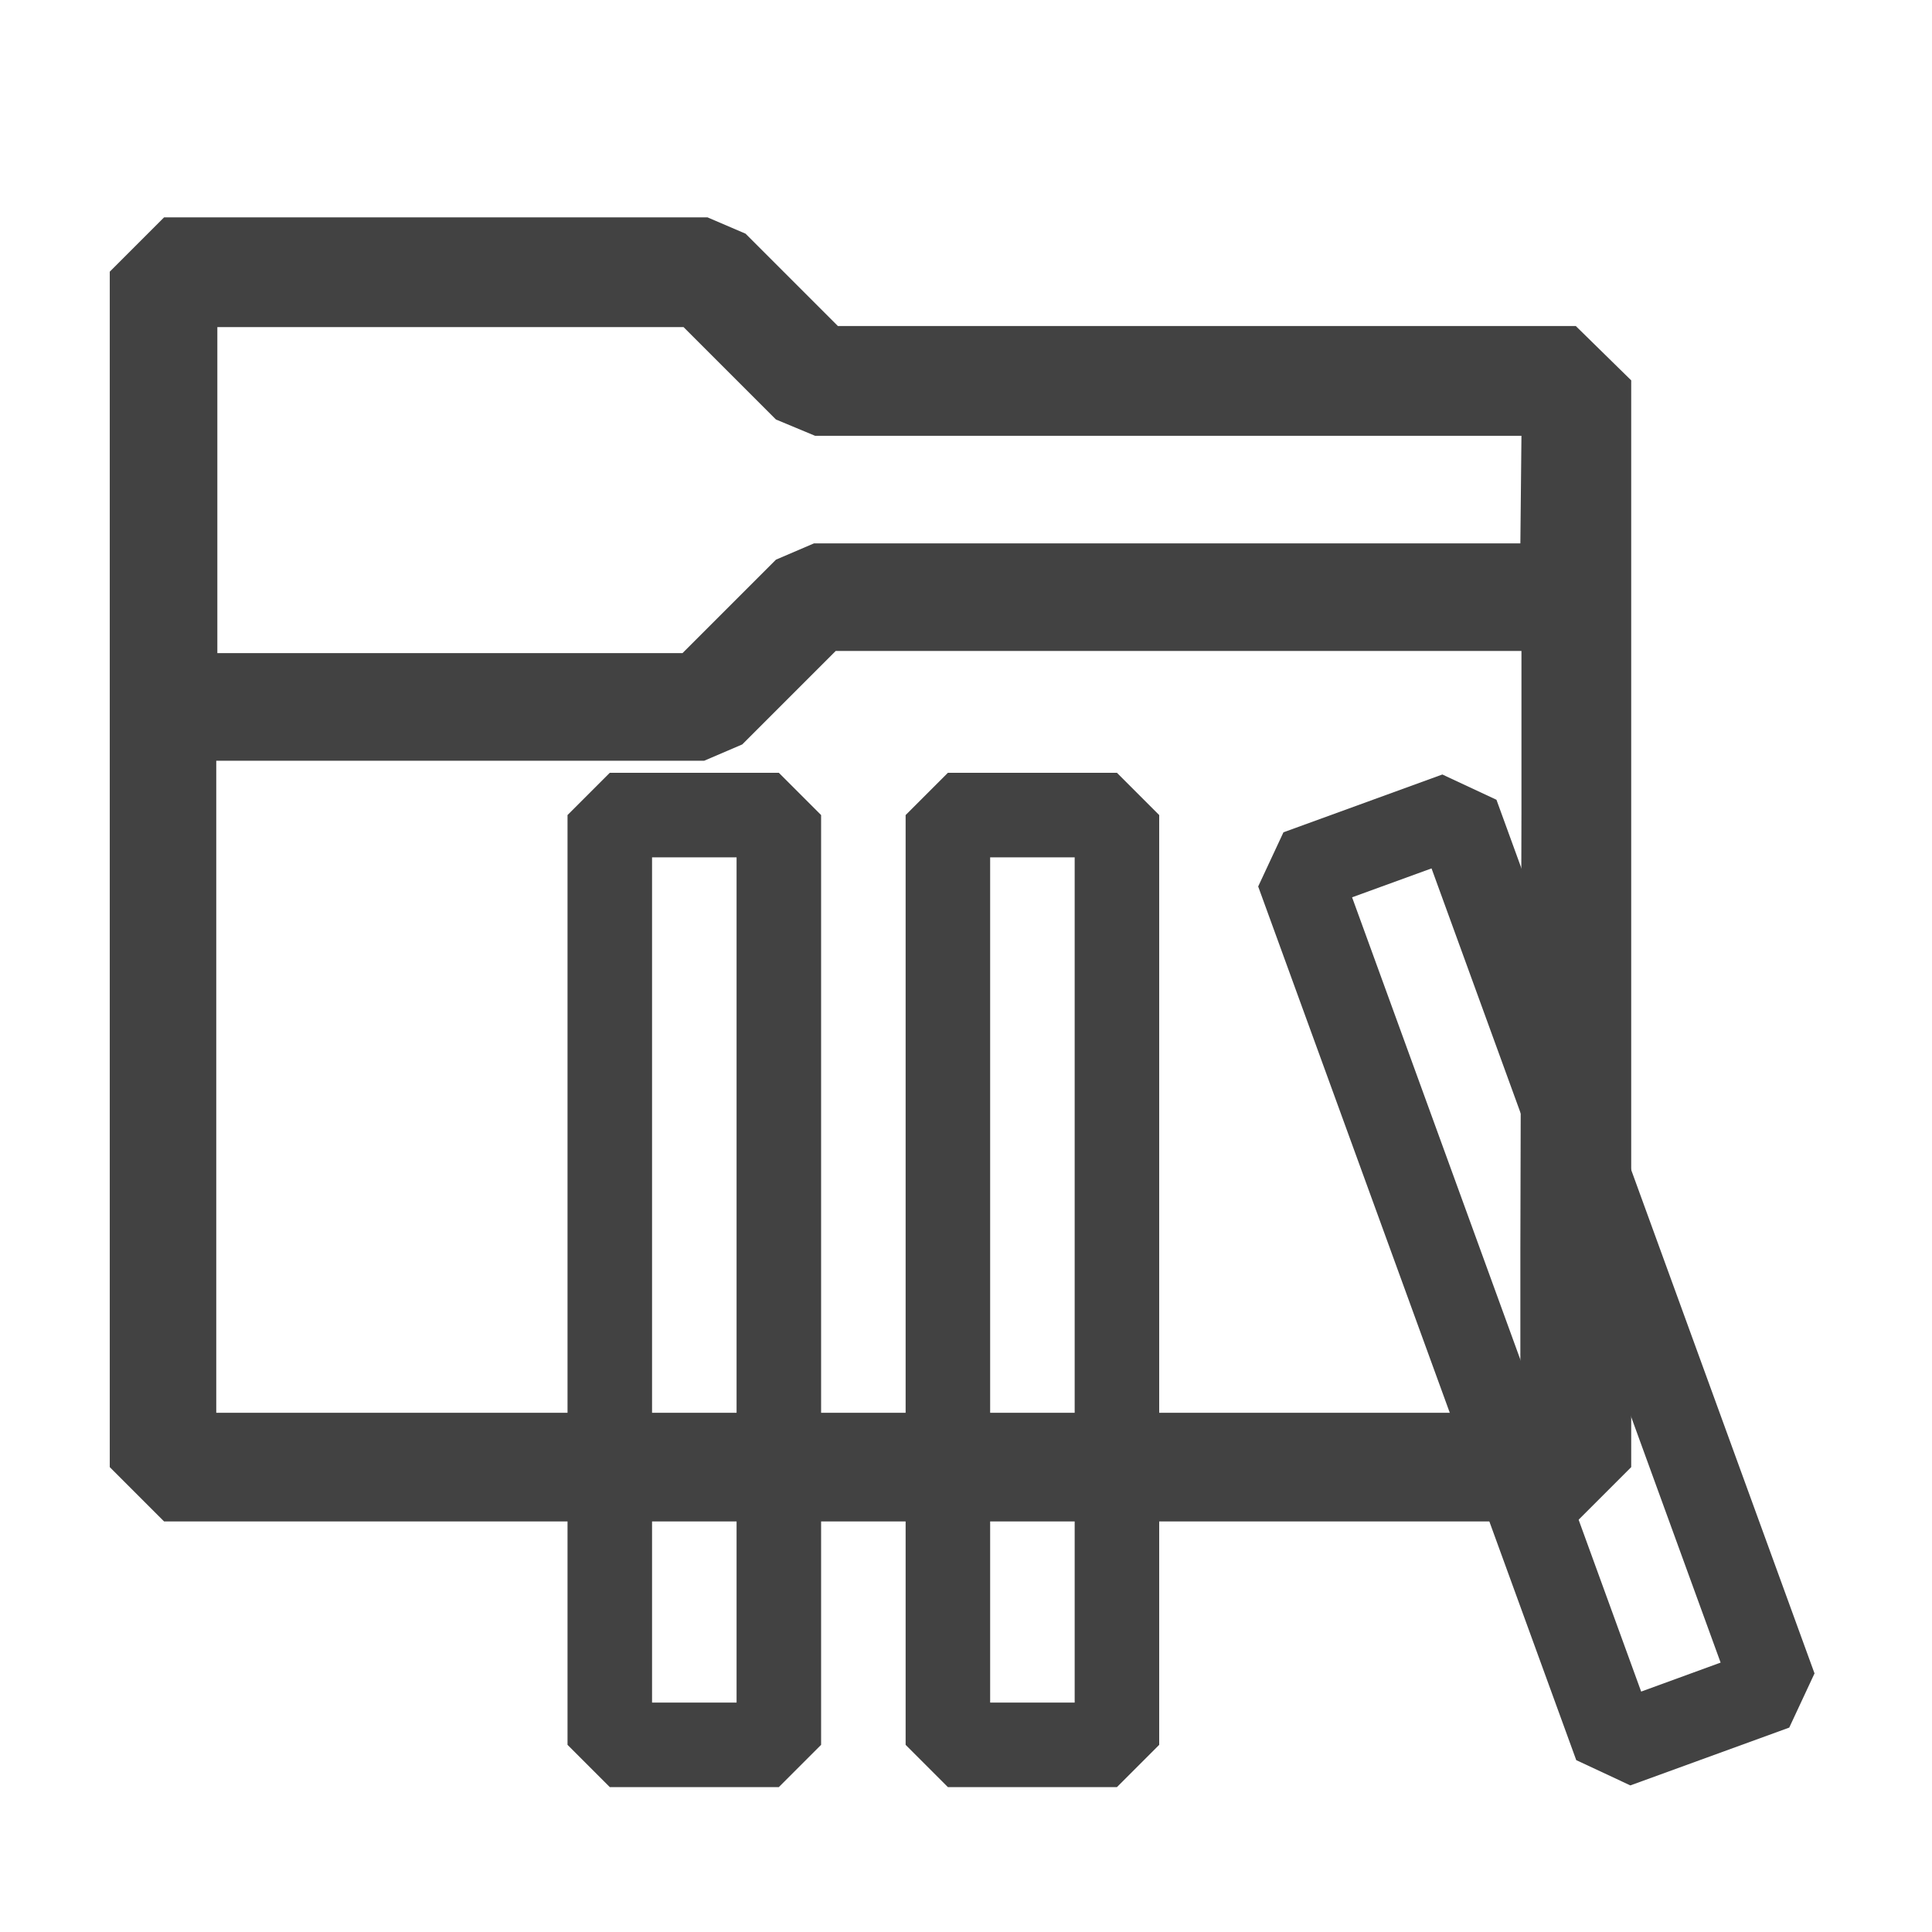
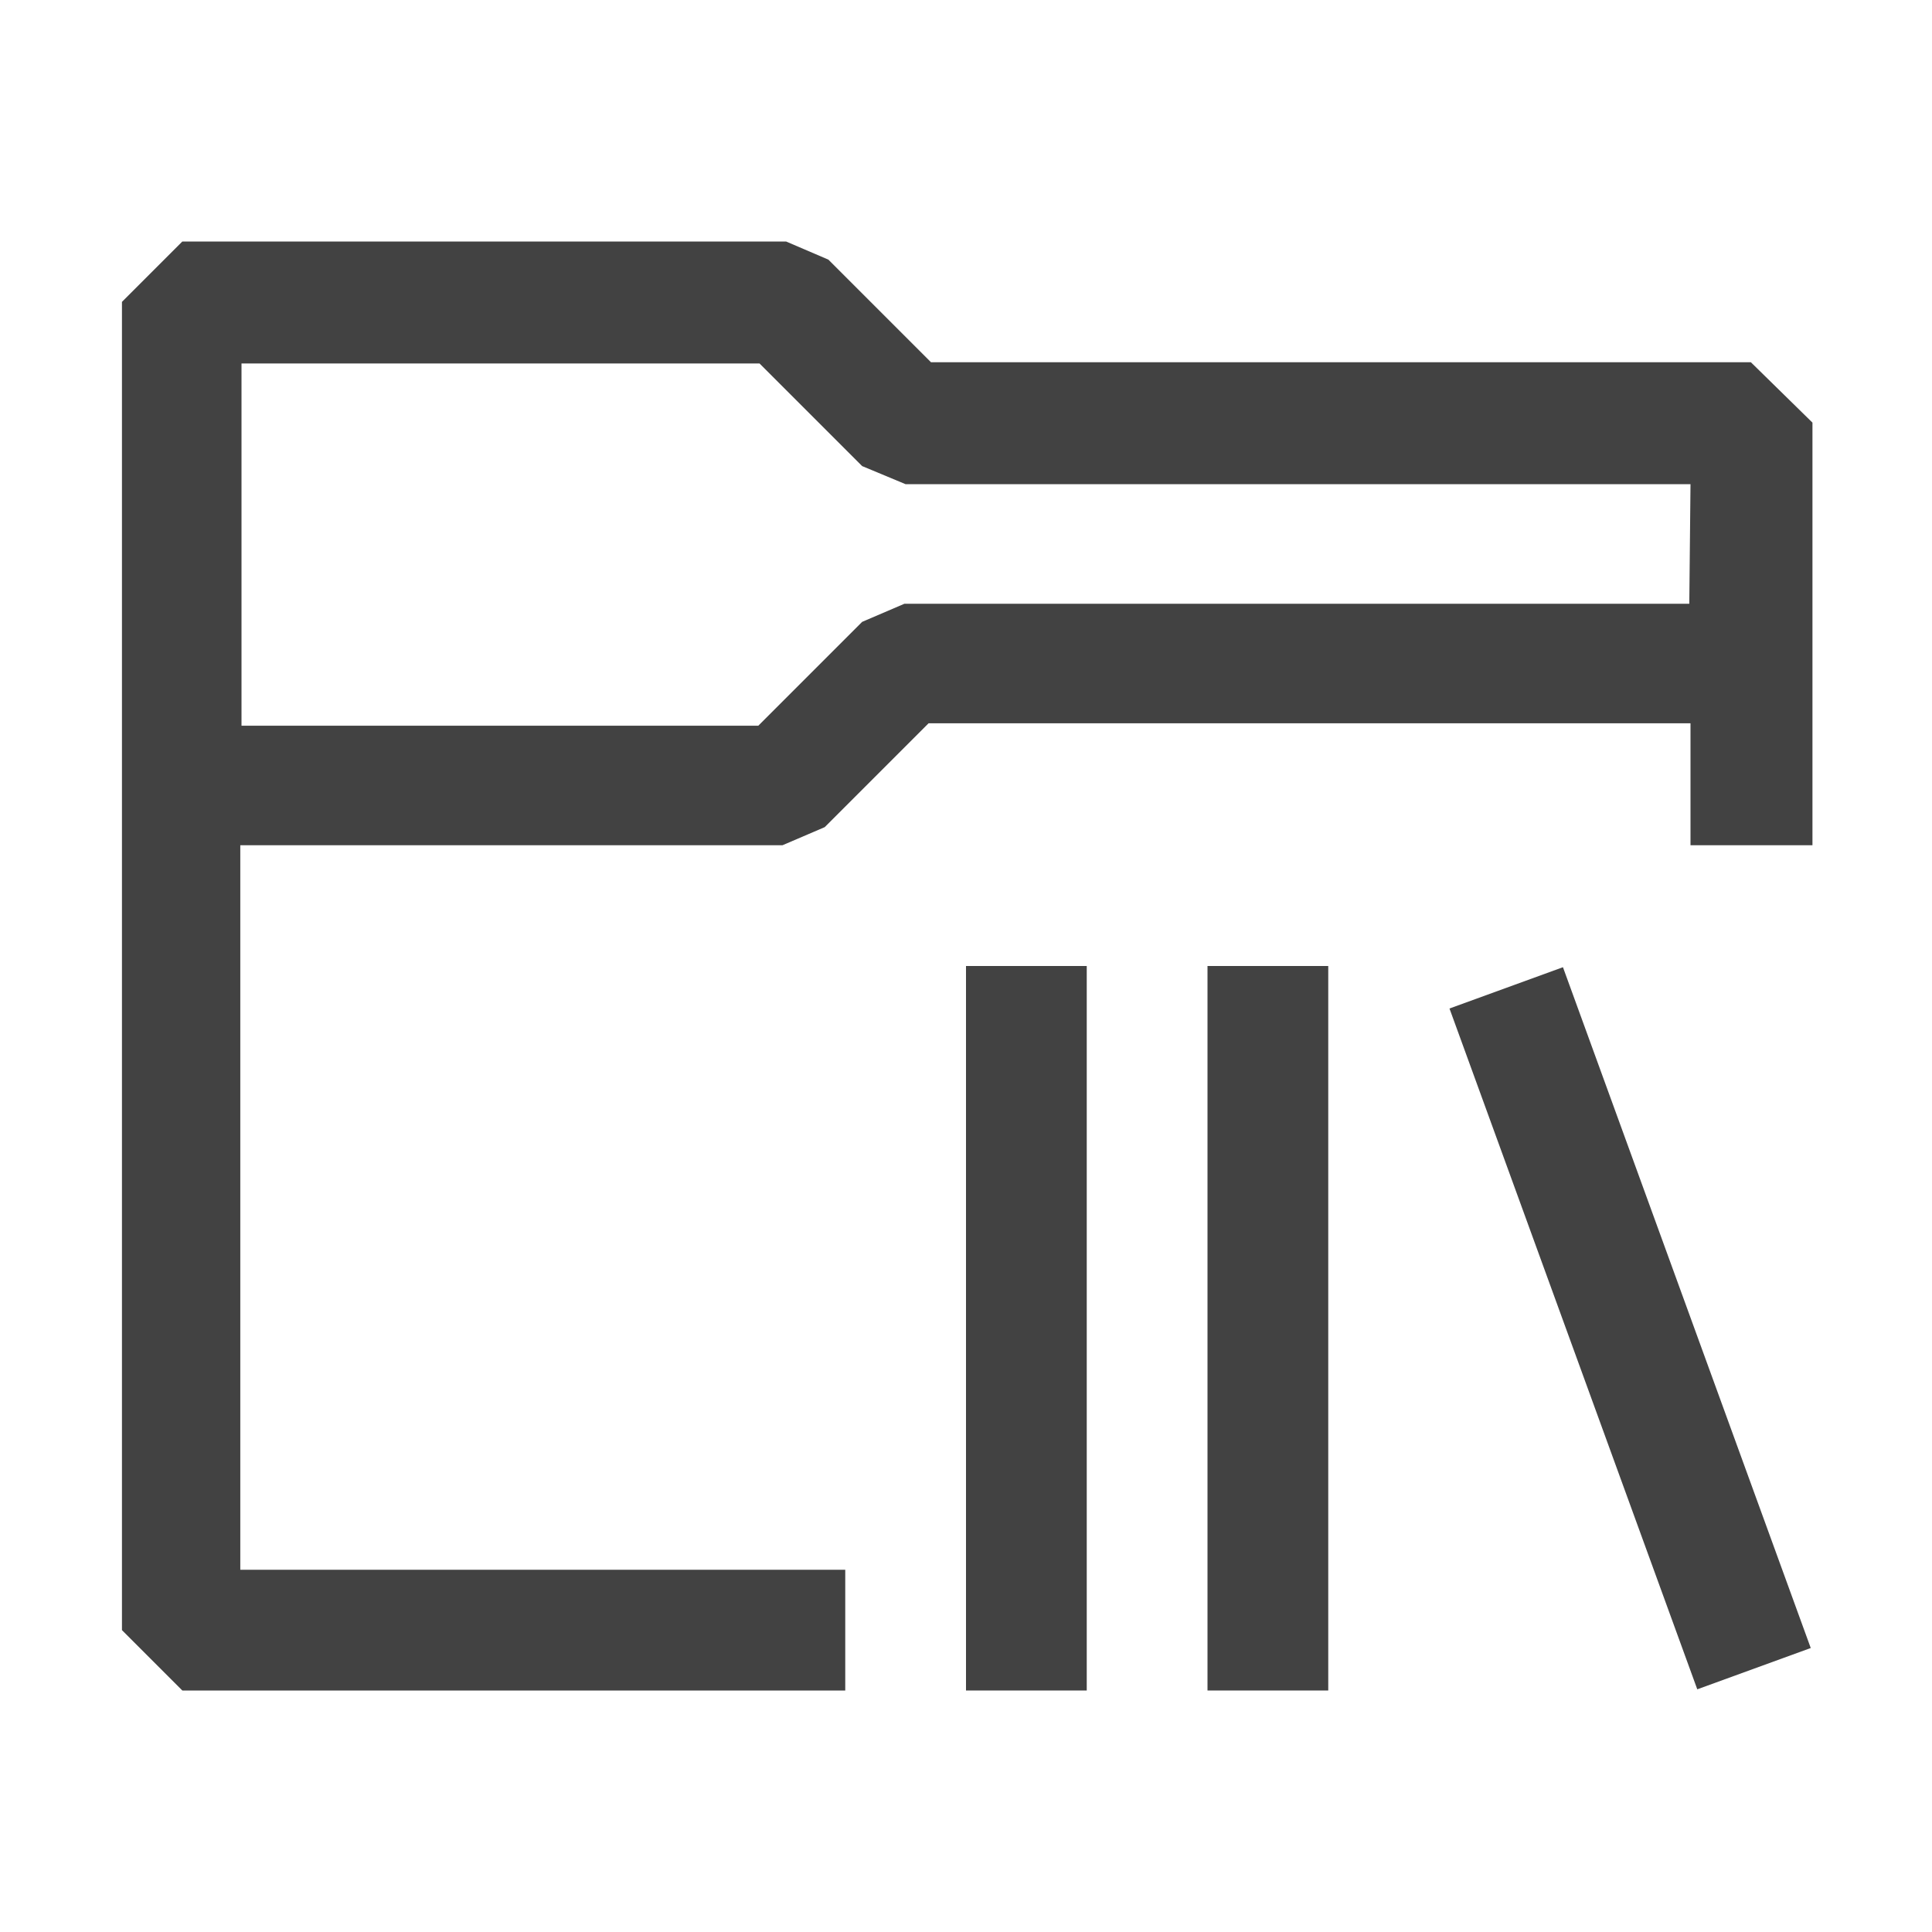
- <svg xmlns="http://www.w3.org/2000/svg" width="512" height="512" viewBox="0 0 16 16" fill="none">
-   <g transform="scale(0.9)">
-     <path d="M14.5 3H7.71L6.86 2.15L6.51 2H1.51L1.01 2.5V6.5V13.5L1.51 14H14.51L15.01 13.5V9V3.5L14.5 3ZM13.99 11.49V13H1.99V11.49V7.49V7H6.48L6.83 6.85L7.69 5.99H14V7.49L13.99 11.49ZM13.99 5H7.49L7.14 5.15L6.28 6.01H2V3.01H6.29L7.14 3.86L7.5 4.01H14L13.99 5Z" fill="#424242" />
-   </g>
-   <g transform="translate(4,5) scale(0.7)">
-     <path fill-rule="evenodd" clip-rule="evenodd" d="M5 2.5L5.5 2H7.5L8 2.5V13.5L7.5 14H5.5L5 13.5V2.5ZM6 3V13H7V3H6Z" fill="#424242" />
-     <path fill-rule="evenodd" clip-rule="evenodd" d="M9.171 3.345L9.47 2.704L11.35 2.02L11.99 2.319L15.753 12.655L15.454 13.296L13.574 13.98L12.934 13.681L9.171 3.345ZM10.282 3.473L13.702 12.87L14.642 12.527L11.222 3.131L10.282 3.473Z" fill="#424242" />
-     <path fill-rule="evenodd" clip-rule="evenodd" d="M1 2.5L1.5 2H3.5L4 2.5V13.5L3.5 14H1.5L1 13.5V2.5ZM2 3V13H3V3H2Z" fill="#424242" />
-   </g>
+ <svg xmlns="http://www.w3.org/2000/svg" width="16" height="16" viewBox="0 0 16 16" fill="none">
+   <path fill-rule="evenodd" clip-rule="evenodd" d="M7.71 3H14.5L15.01 3.5V7H14V5.99H7.69L6.83 6.85L6.48 7H1.99V7.49V11.49V13H7V14H1.51L1.01 13.5V6.5V2.5L1.51 2H6.51L6.86 2.15L7.71 3ZM7.49 5H13.99L14 4.01H7.5L7.14 3.86L6.29 3.01H2V6.01H6.28L7.14 5.15L7.49 5Z" fill="#424242" />
+   <rect x="8" y="8" width="1" height="6" fill="#424242" />
+   <rect x="10" y="8" width="1" height="6" fill="#424242" />
+   <rect x="12.004" y="8.352" width="1" height="6" transform="rotate(-20 12.0041 8.35193)" fill="#424242" />
</svg>
